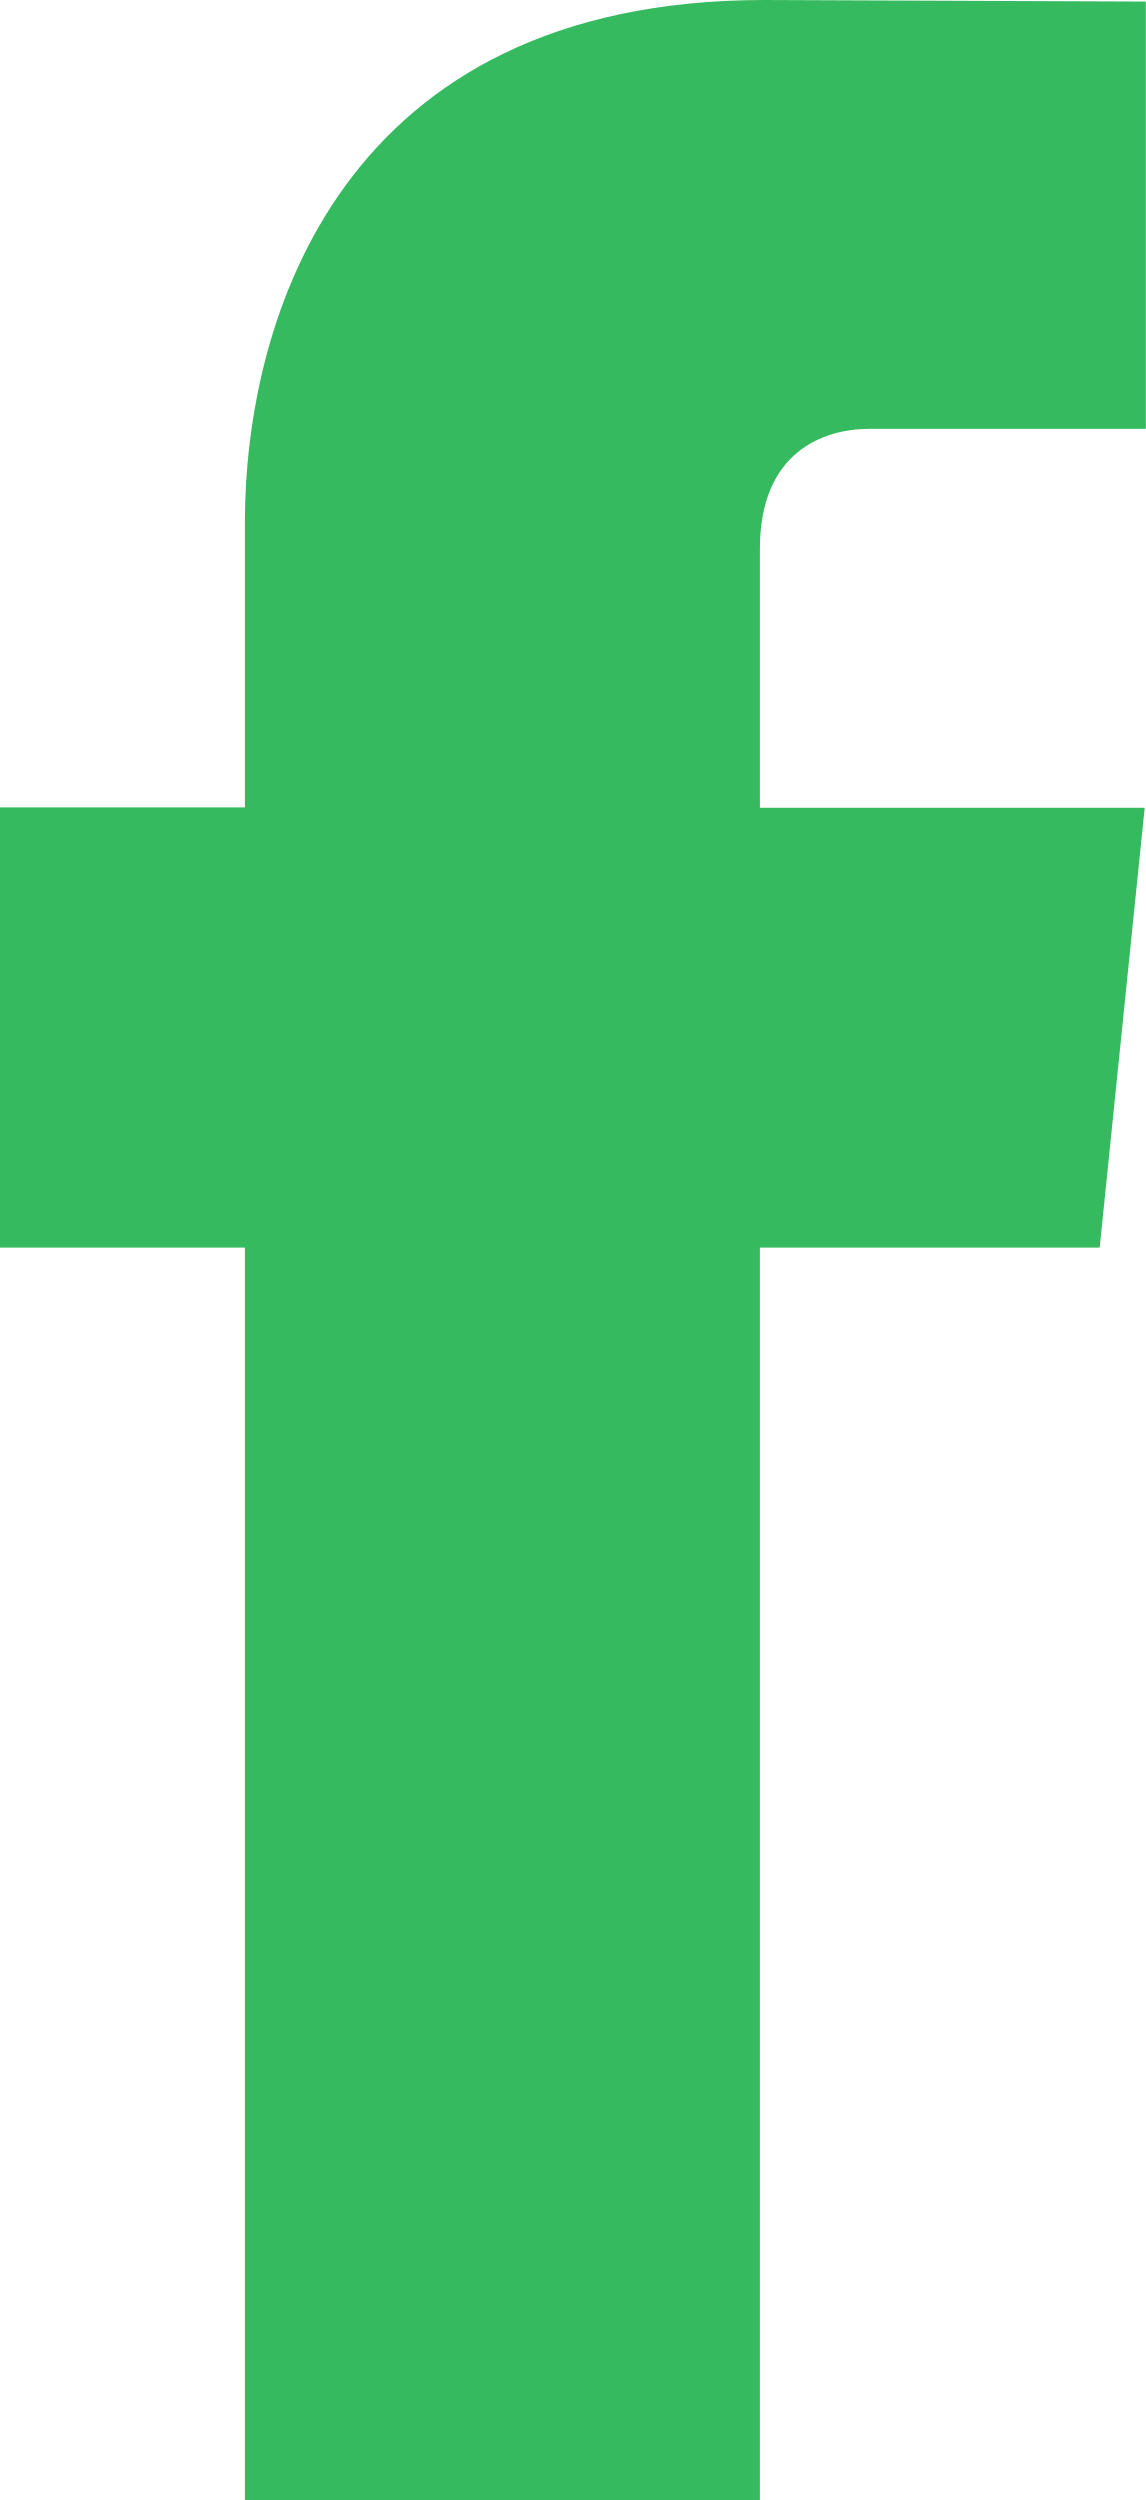
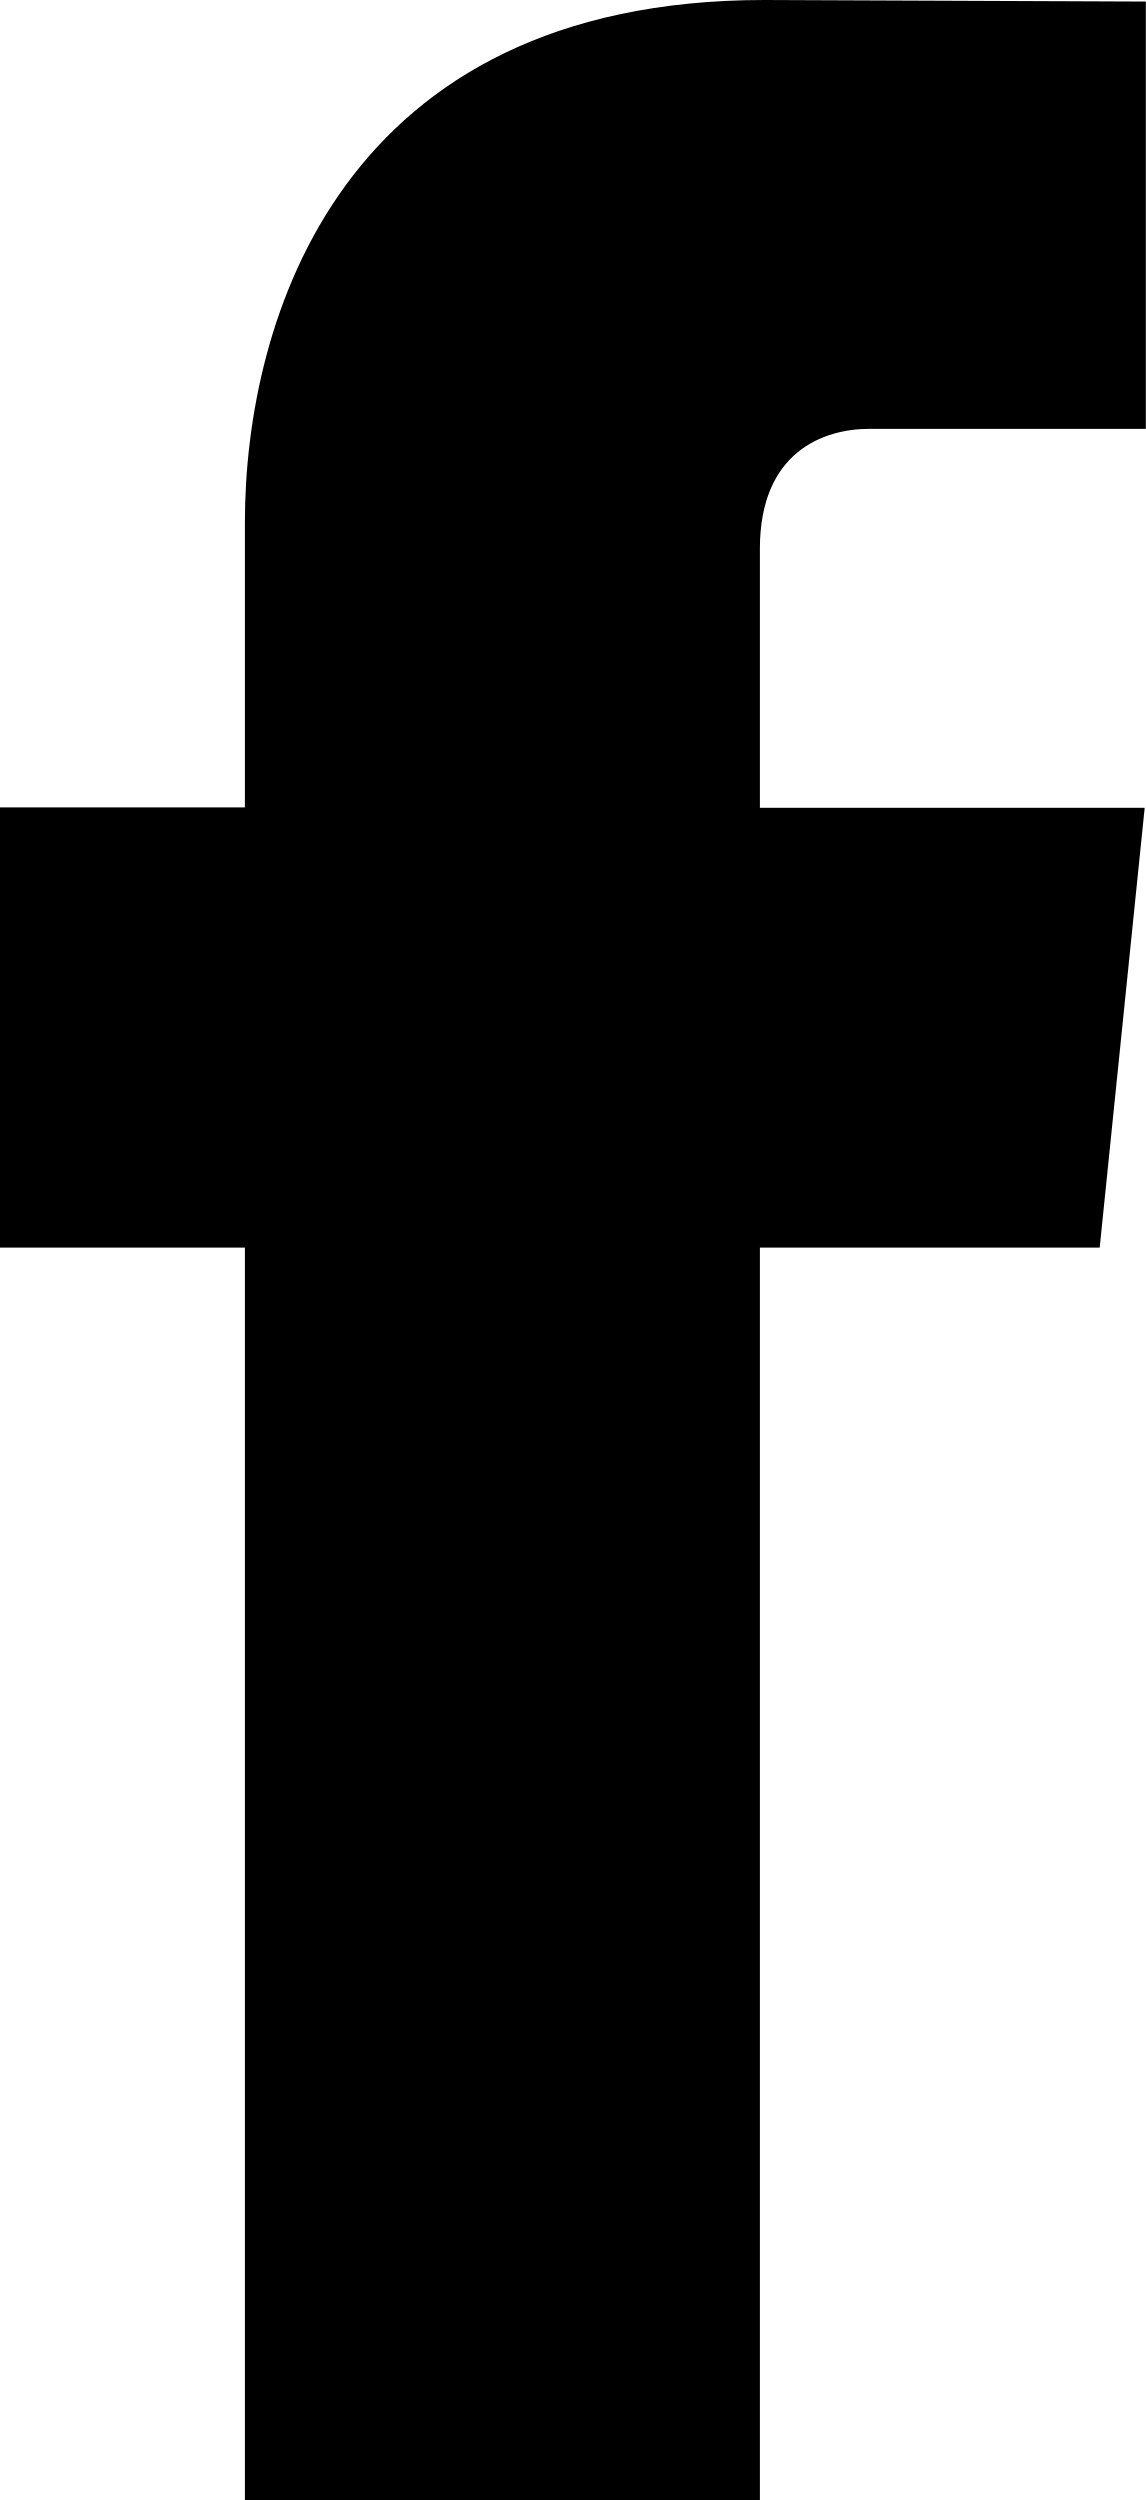
<svg xmlns="http://www.w3.org/2000/svg" width="11" height="24" viewBox="0 0 11 24" fill="none">
-   <path d="M10.557 11.977H7.295V24H2.351V11.977H0V7.751H2.351V5.017C2.351 3.062 3.275 -0 7.339 -0L11 0.015V4.117H8.344C7.908 4.117 7.295 4.336 7.295 5.268V7.755H10.989L10.557 11.977Z" fill="#36BA5F" />
+   <path d="M10.557 11.977H7.295V24H2.351V11.977H0V7.751H2.351V5.017C2.351 3.062 3.275 -0 7.339 -0L11 0.015V4.117H8.344C7.908 4.117 7.295 4.336 7.295 5.268V7.755H10.989L10.557 11.977Z" fill="currentColor" />
</svg>
